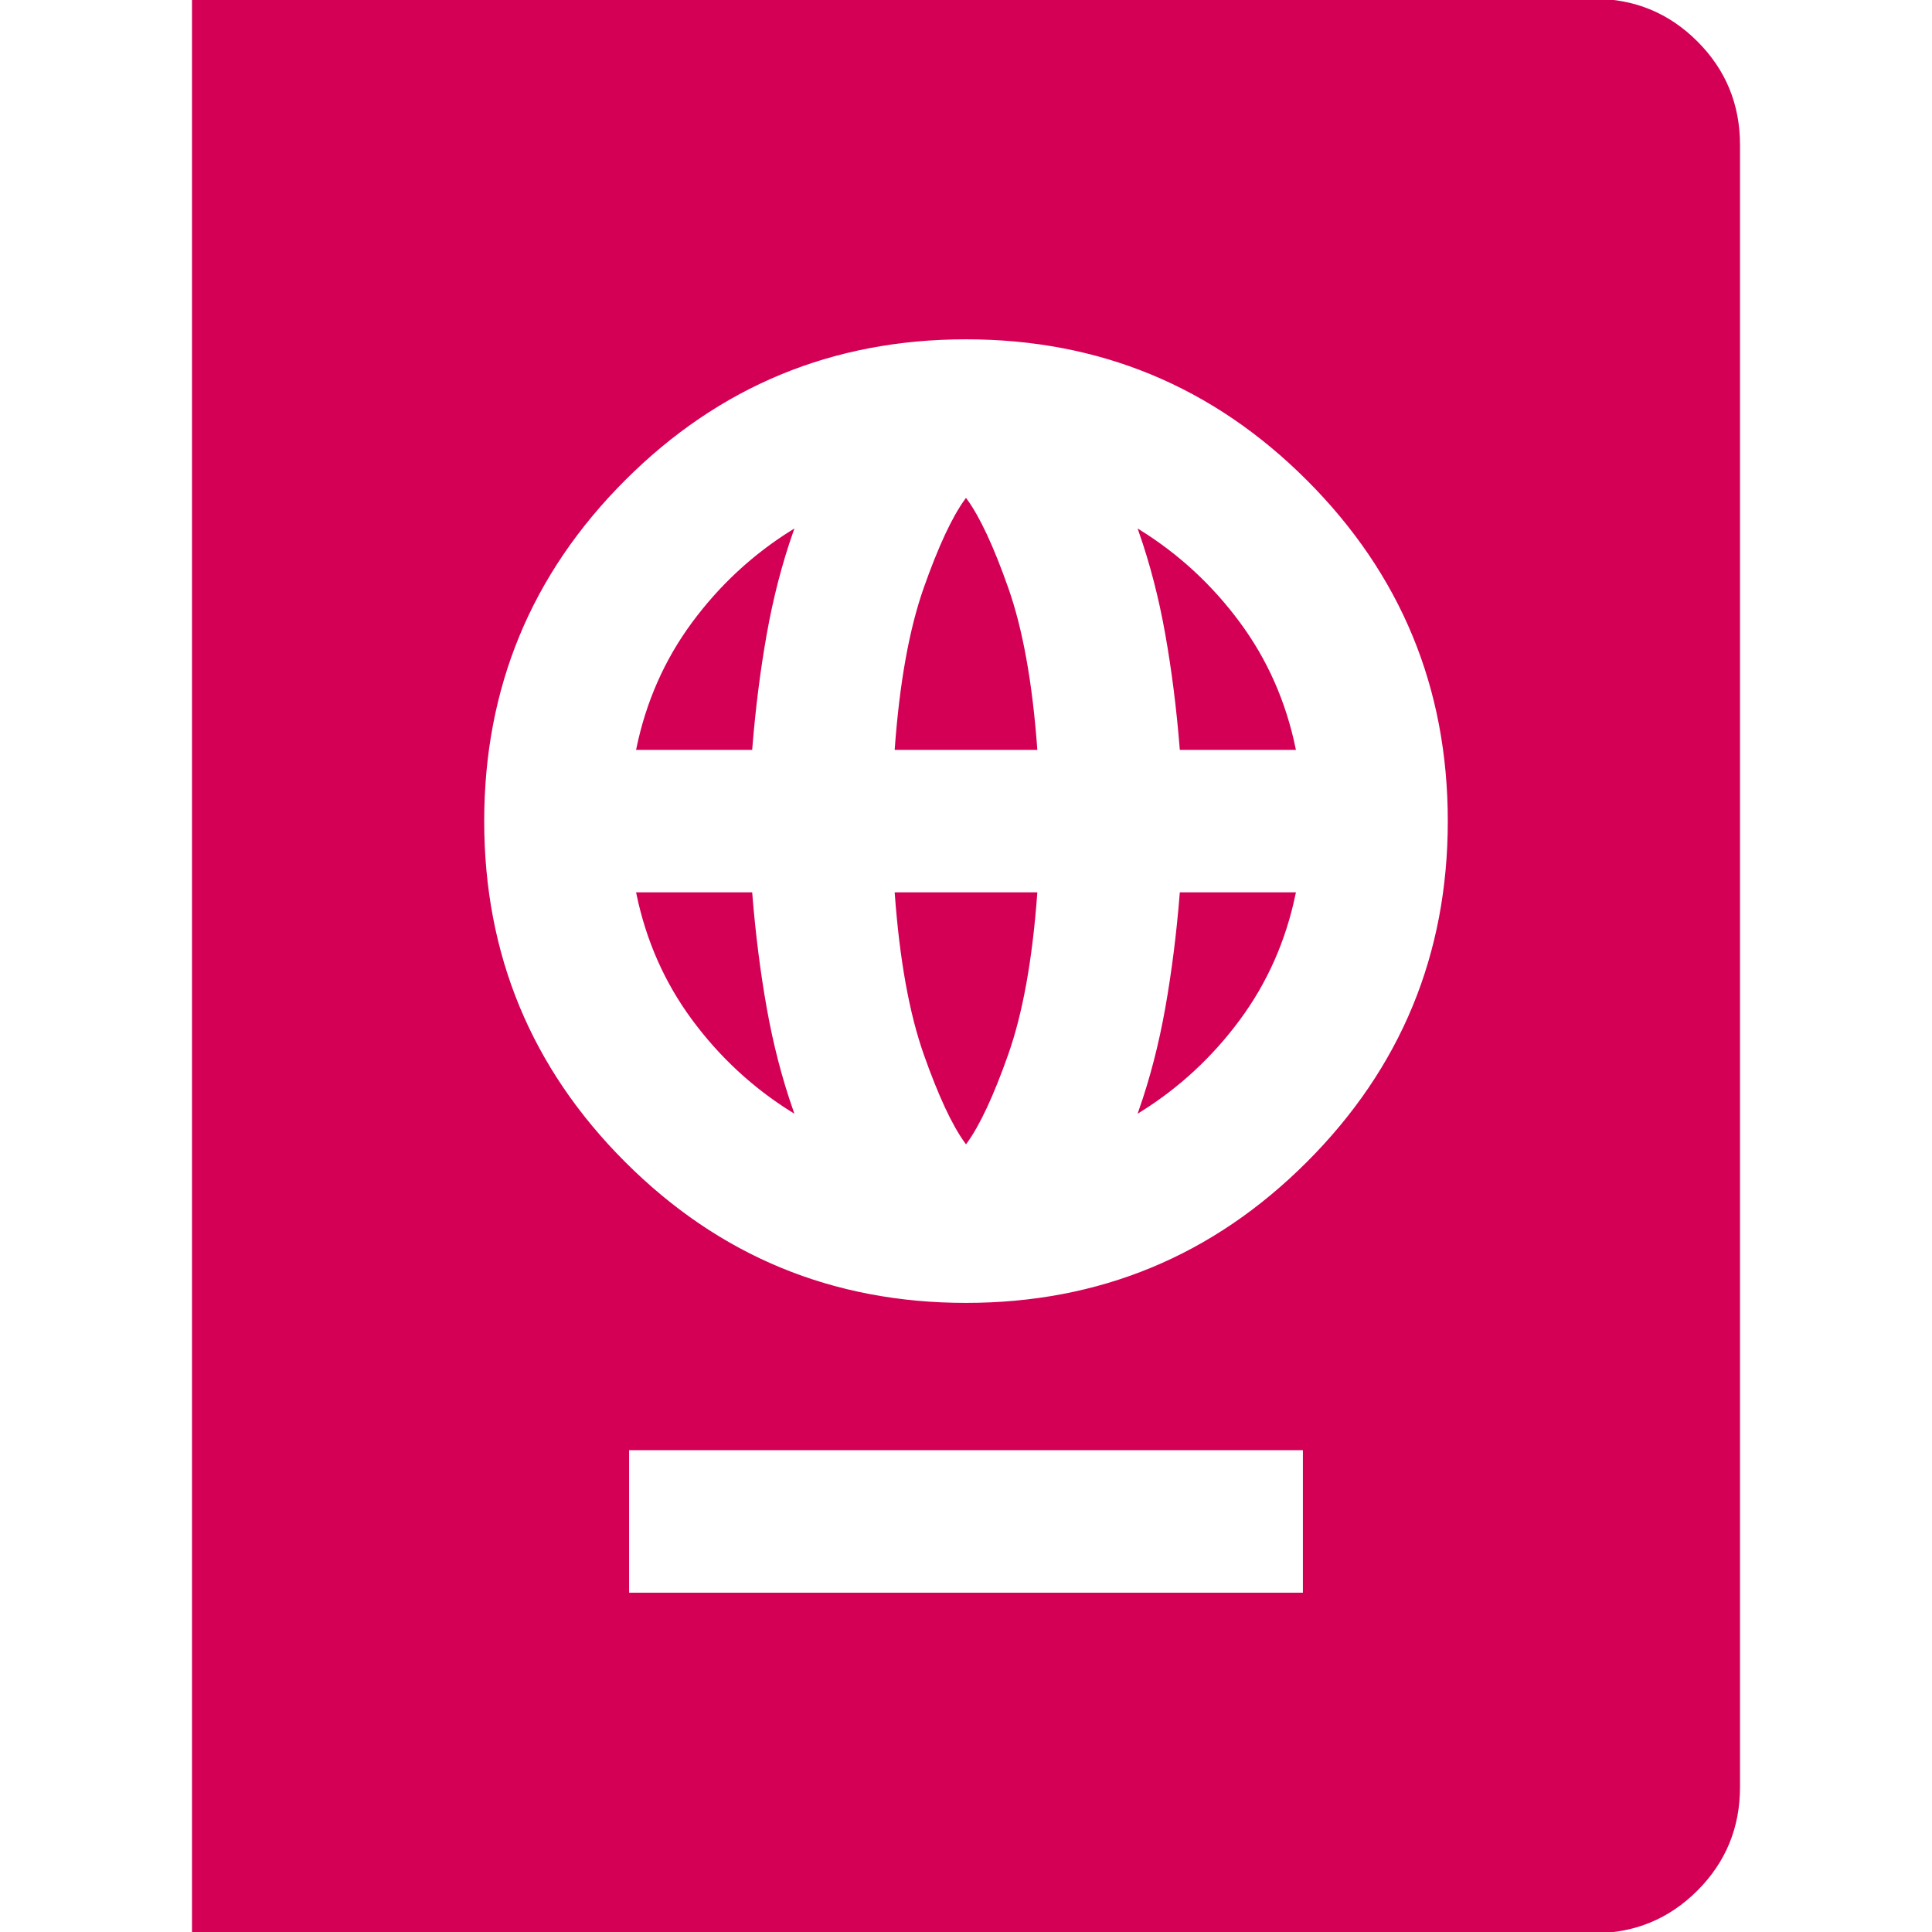
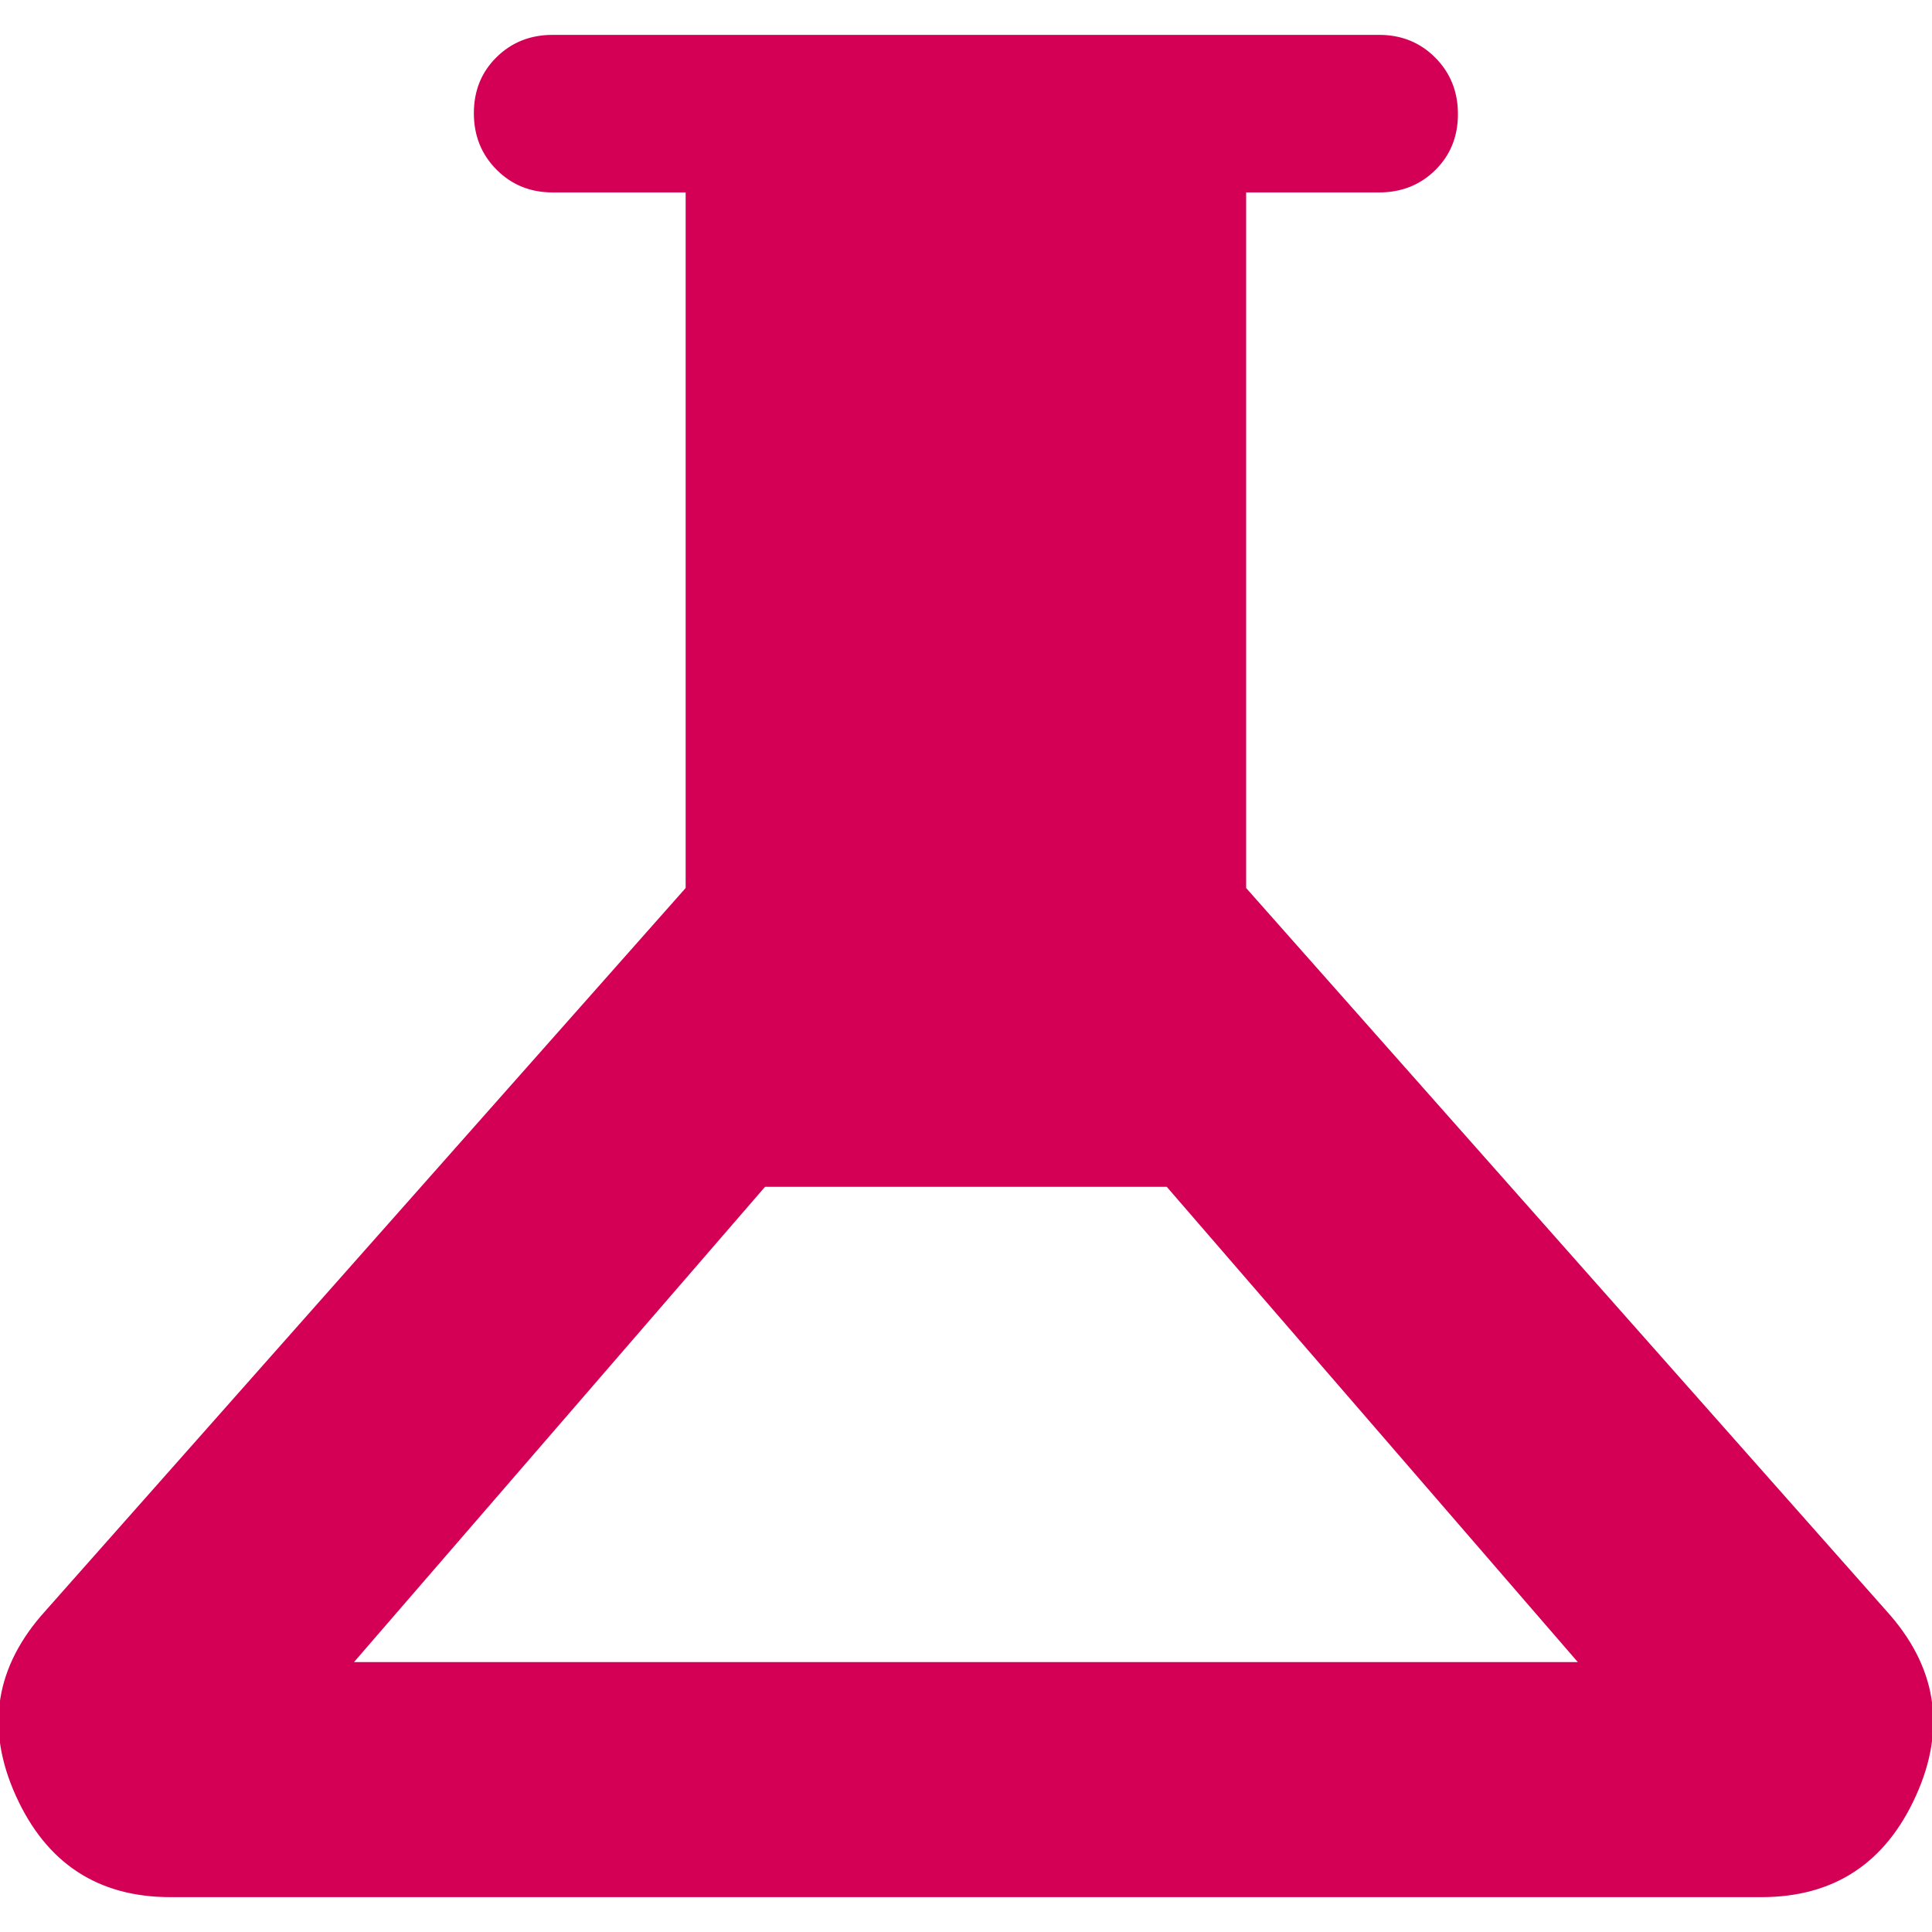
- <svg xmlns="http://www.w3.org/2000/svg" version="1.1" viewBox="4 4 40 40" width="40" height="40" fill="none">
+ <svg xmlns="http://www.w3.org/2000/svg" version="1.1" viewBox="5.302 5.3 37.4 37.4" width="40" height="40" fill="none">
  <svg height="48px" viewBox="0 -960 960 960" width="48px" fill="#d40055" stroke="#d40055">
-     <path d="M340-220h280v-60H340v60Zm140-120q83 0 141.5-58.5T680-540q0-83-58.5-141.5T480-740q-83 0-141.5 58.5T280-540q0 83 58.5 141.5T480-340Zm0-67q-8-11-17-36.5T451-510h58q-3 41-12 66.5T480-407Zm-72-13q-24-15-41-38t-23-52h47q2 25 6 47.5t11 42.5Zm144 0q7-20 11-42.5t6-47.5h47q-6 29-23 52t-41 38ZM344-570q6-29 23-52t41-38q-7 20-11 42.5t-6 47.5h-47Zm107 0q3-41 12-66.5t17-36.5q8 11 17 36.5t12 66.5h-58Zm118 0q-2-25-6-47.5T552-660q24 15 41 38t23 52h-47ZM160-80v-800h580q25 0 42.5 17.5T800-820v680q0 25-17.5 42.5T740-80H160Z" fill="#d40055" stroke="#d40055" />
+     <path d="M172-120q-41.78 0-59.39-39T124-230l248-280v-270h-52q-12.75 0-21.37-8.68-8.63-8.67-8.63-21.5 0-12.82 8.63-21.32 8.62-8.5 21.37-8.5h320q12.75 0 21.38 8.68 8.62 8.67 8.62 21.5 0 12.82-8.62 21.32-8.63 8.5-21.38 8.5h-52v270l248 280q29 32 11.39 71T788-120H172Zm70-90h476L558-395H402L242-210Z" fill="#d40055" stroke="#d40055" />
  </svg>
</svg>
